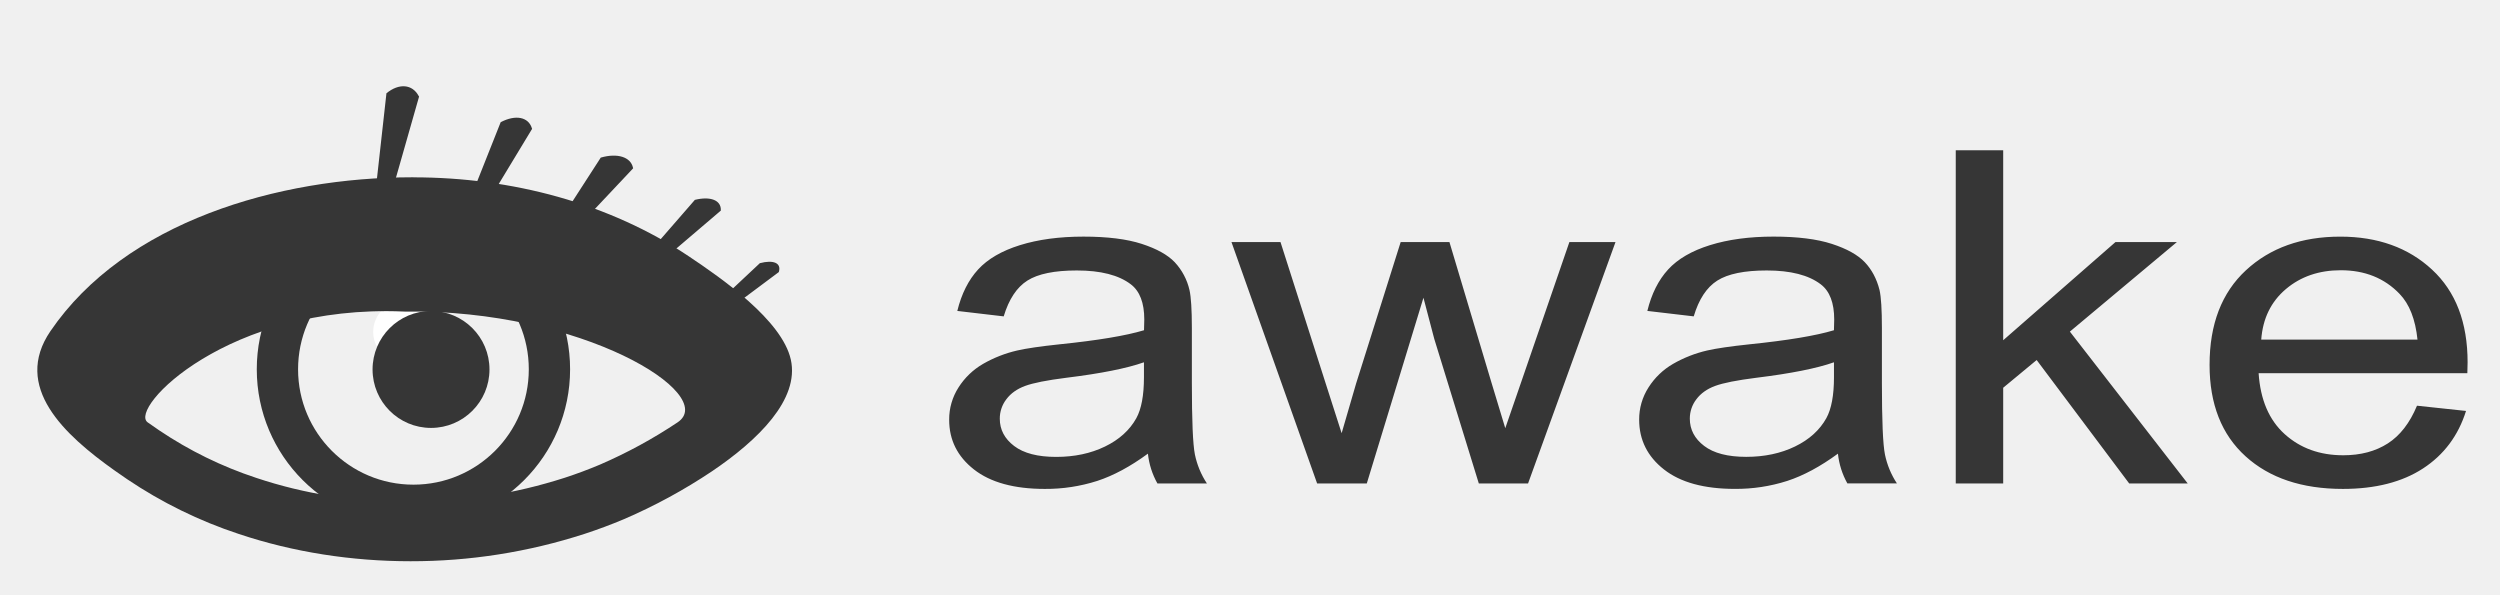
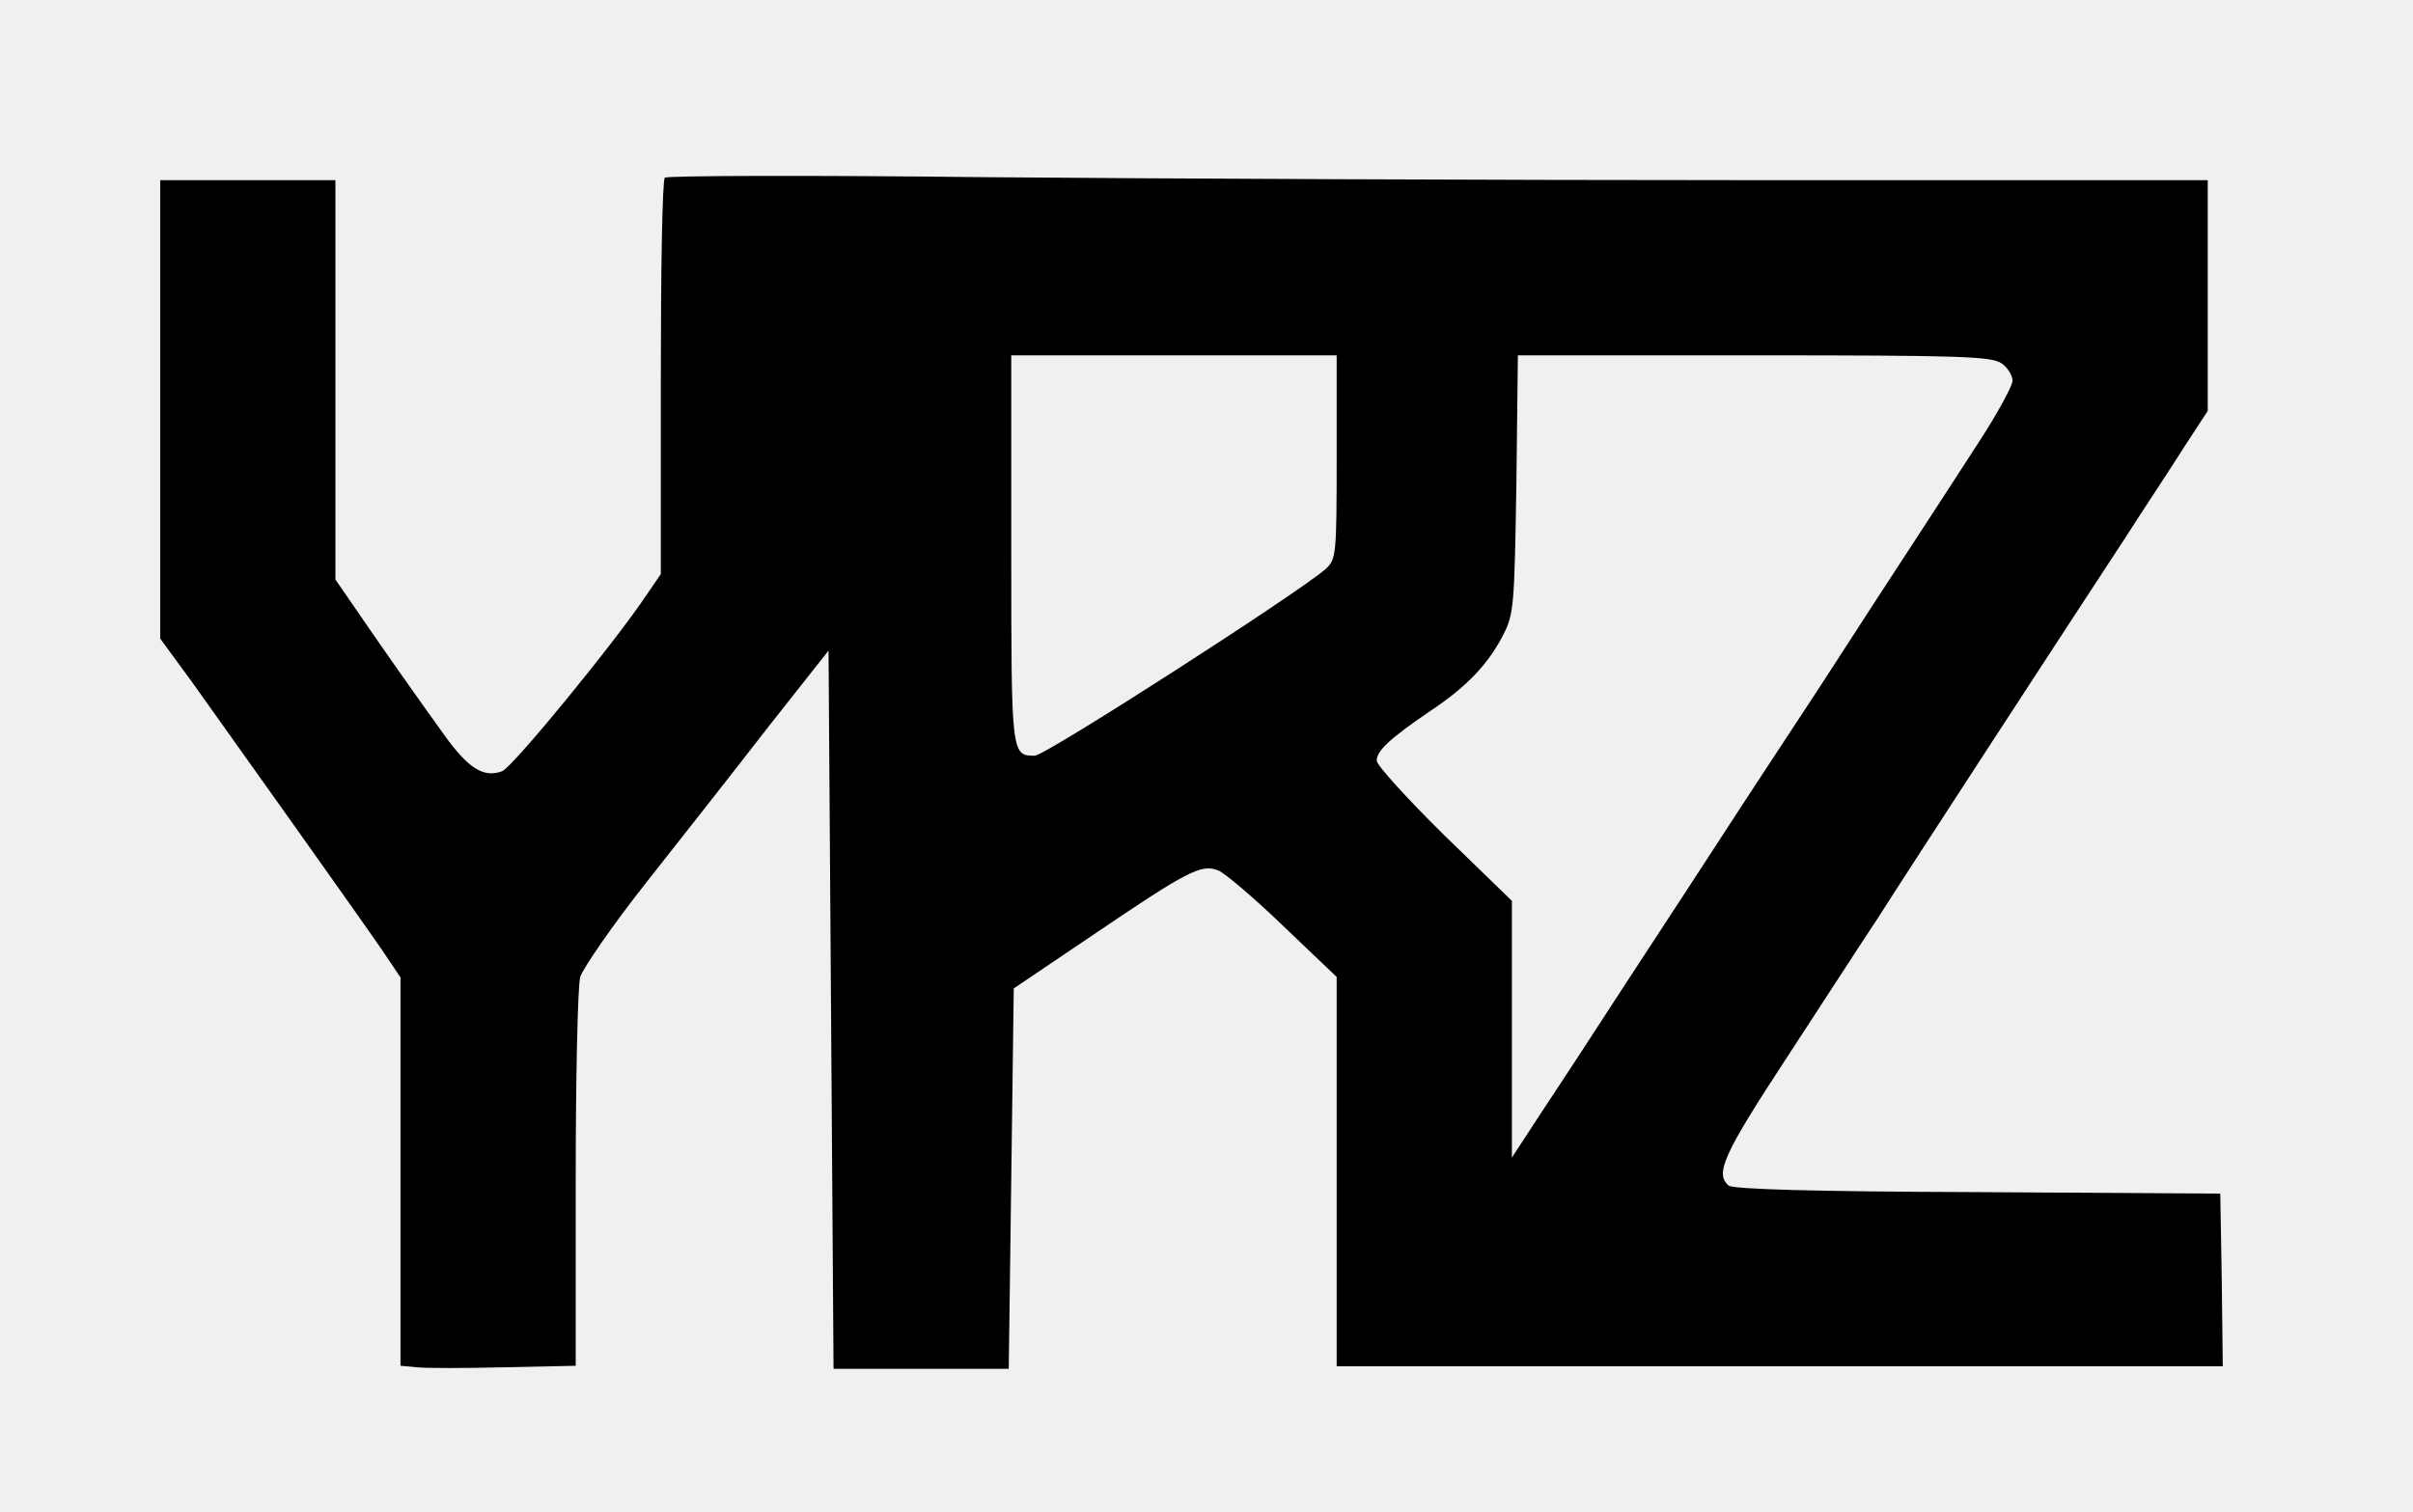
- <svg xmlns="http://www.w3.org/2000/svg" viewBox="0 0 2030 483">
-   <circle cx="328.32" cy="269.5" r="25.29" fill="#fff" />
-   <path d="M328.63 253c144.37-2 255.14 67.28 221.65 89.9a396.64 396.64 0 0 1-63.11 34.36c-9.31 3.93-18.92 7.52-28.61 10.68a411 411 0 0 1-126.22 19.78c-43.44 0-85.26-6.62-124.29-19.69a321 321 0 0 1-78.77-38.58 586.35 586.35 0 0 1-9.36-6.49c-15.84-11.23 65.08-96 207.65-90m8.06-109h-1.06c-108.74 0-233 36.16-293.6 124.9C10 314.2 52.29 353.14 93.16 382.12c3.39 2.4 6.77 4.74 10.1 7a368.89 368.89 0 0 0 90.55 44.43c44.41 14.87 92 22.18 139.53 22.18a456.21 456.21 0 0 0 141.15-22.17q16.49-5.38 32.33-12.07a445 445 0 0 0 71.33-38.82c37.52-25.34 71.17-58.4 64-90.66C635 260 586 226 559.48 208.24 494.84 164.93 415.47 144 335.63 144z" fill="#363636" />
-   <circle cx="349.99" cy="300" r="47.47" fill="#363636" />
-   <circle cx="335.71" cy="299.87" r="110.44" fill="none" stroke="#363636" stroke-miterlimit="10" stroke-width="33.535" />
-   <path d="M932.1 368.37q-21.4 15.69-41.19 22.15a136.37 136.37 0 0 1-42.49 6.48q-37.42 0-57.57-15.8t-20.12-40.33a47.9 47.9 0 0 1 7.6-26.29 57.89 57.89 0 0 1 19.91-19.1A101.15 101.15 0 0 1 826 284.59q11.34-2.58 34.24-5 46.66-4.78 68.7-11.44c.14-4.55.22-7.44.22-8.67q0-20.3-10.92-28.61-14.76-11.25-43.87-11.25-27.18 0-40.13 8.21T815 256.9l-37.67-4.42q5.13-20.86 16.91-33.68t34-19.75q22.25-6.92 51.57-6.92 29.11 0 47.3 5.9t26.75 14.86a49.29 49.29 0 0 1 12 22.61q1.92 8.49 1.93 30.63v44.29q0 46.33 2.46 58.6a67.46 67.46 0 0 0 9.75 23.53h-40.19a63.21 63.21 0 0 1-7.71-24.18zm-3.21-74.19q-21 7.4-62.92 12.55-23.75 3-33.6 6.65t-15.19 10.79a25.61 25.61 0 0 0-5.35 15.83q0 13.29 11.66 22.15t34.14 8.85q22.25 0 39.59-8.4t25.47-23q6.19-11.25 6.2-33.22zM1069.5 392.55l-69.55-196h39.81l36.16 113.13 13.49 42.07q.85-3.13 11.77-40.41l36.17-114.79h39.59l34 113.68 11.34 37.46 13.06-37.83 39-113.31h37.45l-71 196h-40l-36.17-117.38-8.78-33.4-46 150.78zM1492.4 368.37q-21.4 15.69-41.2 22.15a136.3 136.3 0 0 1-42.48 6.46q-37.46 0-57.57-15.78T1331 340.87a47.82 47.82 0 0 1 7.6-26.29 57.86 57.86 0 0 1 19.9-19.1 101.35 101.35 0 0 1 27.72-10.89q11.34-2.58 34.24-5 46.66-4.78 68.7-11.44c.14-4.55.22-7.44.22-8.67q0-20.3-10.92-28.61-14.76-11.25-43.87-11.25-27.18 0-40.13 8.21t-19.15 29.06l-37.67-4.42q5.13-20.86 16.91-33.68t34-19.75q22.26-6.92 51.58-6.92 29.1 0 47.3 5.9t26.75 14.86q8.57 9 12 22.61 1.92 8.49 1.92 30.63v44.29q0 46.33 2.47 58.6a67.46 67.46 0 0 0 9.73 23.53h-40.23a63 63 0 0 1-7.67-24.17zm-3.21-74.19q-21 7.4-62.92 12.55-23.76 3-33.6 6.65t-15.19 10.79a25.61 25.61 0 0 0-5.35 15.78q0 13.29 11.66 22.15t34.13 8.86q22.26 0 39.6-8.4t25.47-23q6.19-11.25 6.2-33.22zM1588.07 392.55V122h38.52v154.28l91.17-79.72h49.87l-86.89 72.71 95.67 123.28h-47.52l-75.12-100.21-27.18 22.51v77.7zM1962.6 329.43l39.81 4.25q-9.42 30.07-34.89 46.69T1902.46 397q-49.86 0-79.08-26.49t-29.21-74.28q0-49.45 29.53-76.77t76.62-27.31q45.59 0 74.48 26.76t28.89 75.29c0 2-.07 4.93-.21 8.86H1834q2.13 32.29 21.18 49.46t47.52 17.16q21.18 0 36.16-9.59t23.74-30.66zm-126.48-53.7H1963q-2.57-24.74-14.55-37.1-18.42-19.19-47.73-19.19-26.54 0-44.62 15.32t-19.98 40.97zM632.37 220.94l-67.79 50.6c-4.05 3-10 .72-6.56-2.53l59-55.33h.05c11.06-2.9 17.41-.06 15.41 6.89zM585.32 171l-66.53 56.74c-4 3.39-12 .6-8.81-3.07l54.27-62.4h.06c12.57-3.09 21.24.33 21 8.29zM514.11 136.67l-60.92 64.71c-3.64 3.87-13.51 1.11-10.84-3l45.48-70.43h.07c13.5-3.87 24.27-.46 26.1 8.27zM432.06 104.63l-48.19 79.63c-2.87 4.76-12.38 3.29-10.44-1.61l33.14-83.47h.06c12-6.28 22.44-4.24 25.26 4.95zM340.29 78.41l-26.35 92.47c-1.57 5.53-11.31 5.14-10.69-.42l10.54-94.72c10.17-8.34 21-7.45 26.15 2.16z" fill="#363636" />
+ <svg xmlns="http://www.w3.org/2000/svg" version="1.0" width="482pt" height="302pt" viewBox="0 0 482 302" preserveAspectRatio="xMidYMid meet">
+   <g transform="translate(0,302) scale(0.1,-0.1)" fill="#000000" stroke="none">
+     <path d="M1328 2665 c-5 -5 -8 -185 -8 -400 l0 -392 -28 -41 c-64 -96 -268 -345 -289 -353 -37 -14 -68 6 -116 73 -64 89 -130 183 -177 252 l-40 58 0 399 0 399 -175 0 -175 0 0 -458 0 -458 63 -86 c85 -119 334 -469 380 -536 l37 -55 0 -388 0 -388 33 -3 c17 -2 96 -2 175 0 l142 3 0 372 c0 205 4 387 9 405 6 18 65 104 133 190 68 86 178 226 243 310 l120 152 5 -717 5 -718 175 0 175 0 5 380 5 380 160 108 c186 126 214 141 248 128 13 -5 72 -55 130 -111 l107 -102 0 -389 0 -389 885 0 885 0 -2 172 -3 173 -484 3 c-337 1 -488 6 -498 13 -28 24 -10 63 115 254 70 107 152 234 184 282 66 104 390 601 493 758 39 61 93 142 118 182 l47 72 0 230 0 231 -908 0 c-500 0 -1192 3 -1538 6 -346 4 -632 3 -636 -1z m1342 -558 c0 -198 -1 -204 -22 -224 -55 -48 -560 -373 -581 -373 -47 0 -47 1 -47 412 l0 388 325 0 325 0 0 -203z m1328 187 c12 -8 22 -24 22 -35 0 -10 -30 -65 -67 -122 -36 -56 -100 -154 -141 -217 -41 -63 -100 -153 -130 -200 -30 -47 -101 -155 -157 -240 -56 -85 -123 -189 -150 -230 -27 -41 -87 -133 -134 -205 -46 -71 -115 -177 -153 -234 l-68 -104 0 256 0 257 -135 131 c-74 73 -135 140 -135 149 0 20 26 44 105 98 74 49 116 93 147 152 22 43 23 56 27 303 l3 257 472 0 c411 0 474 -2 494 -16z" />
+   </g>
</svg>
